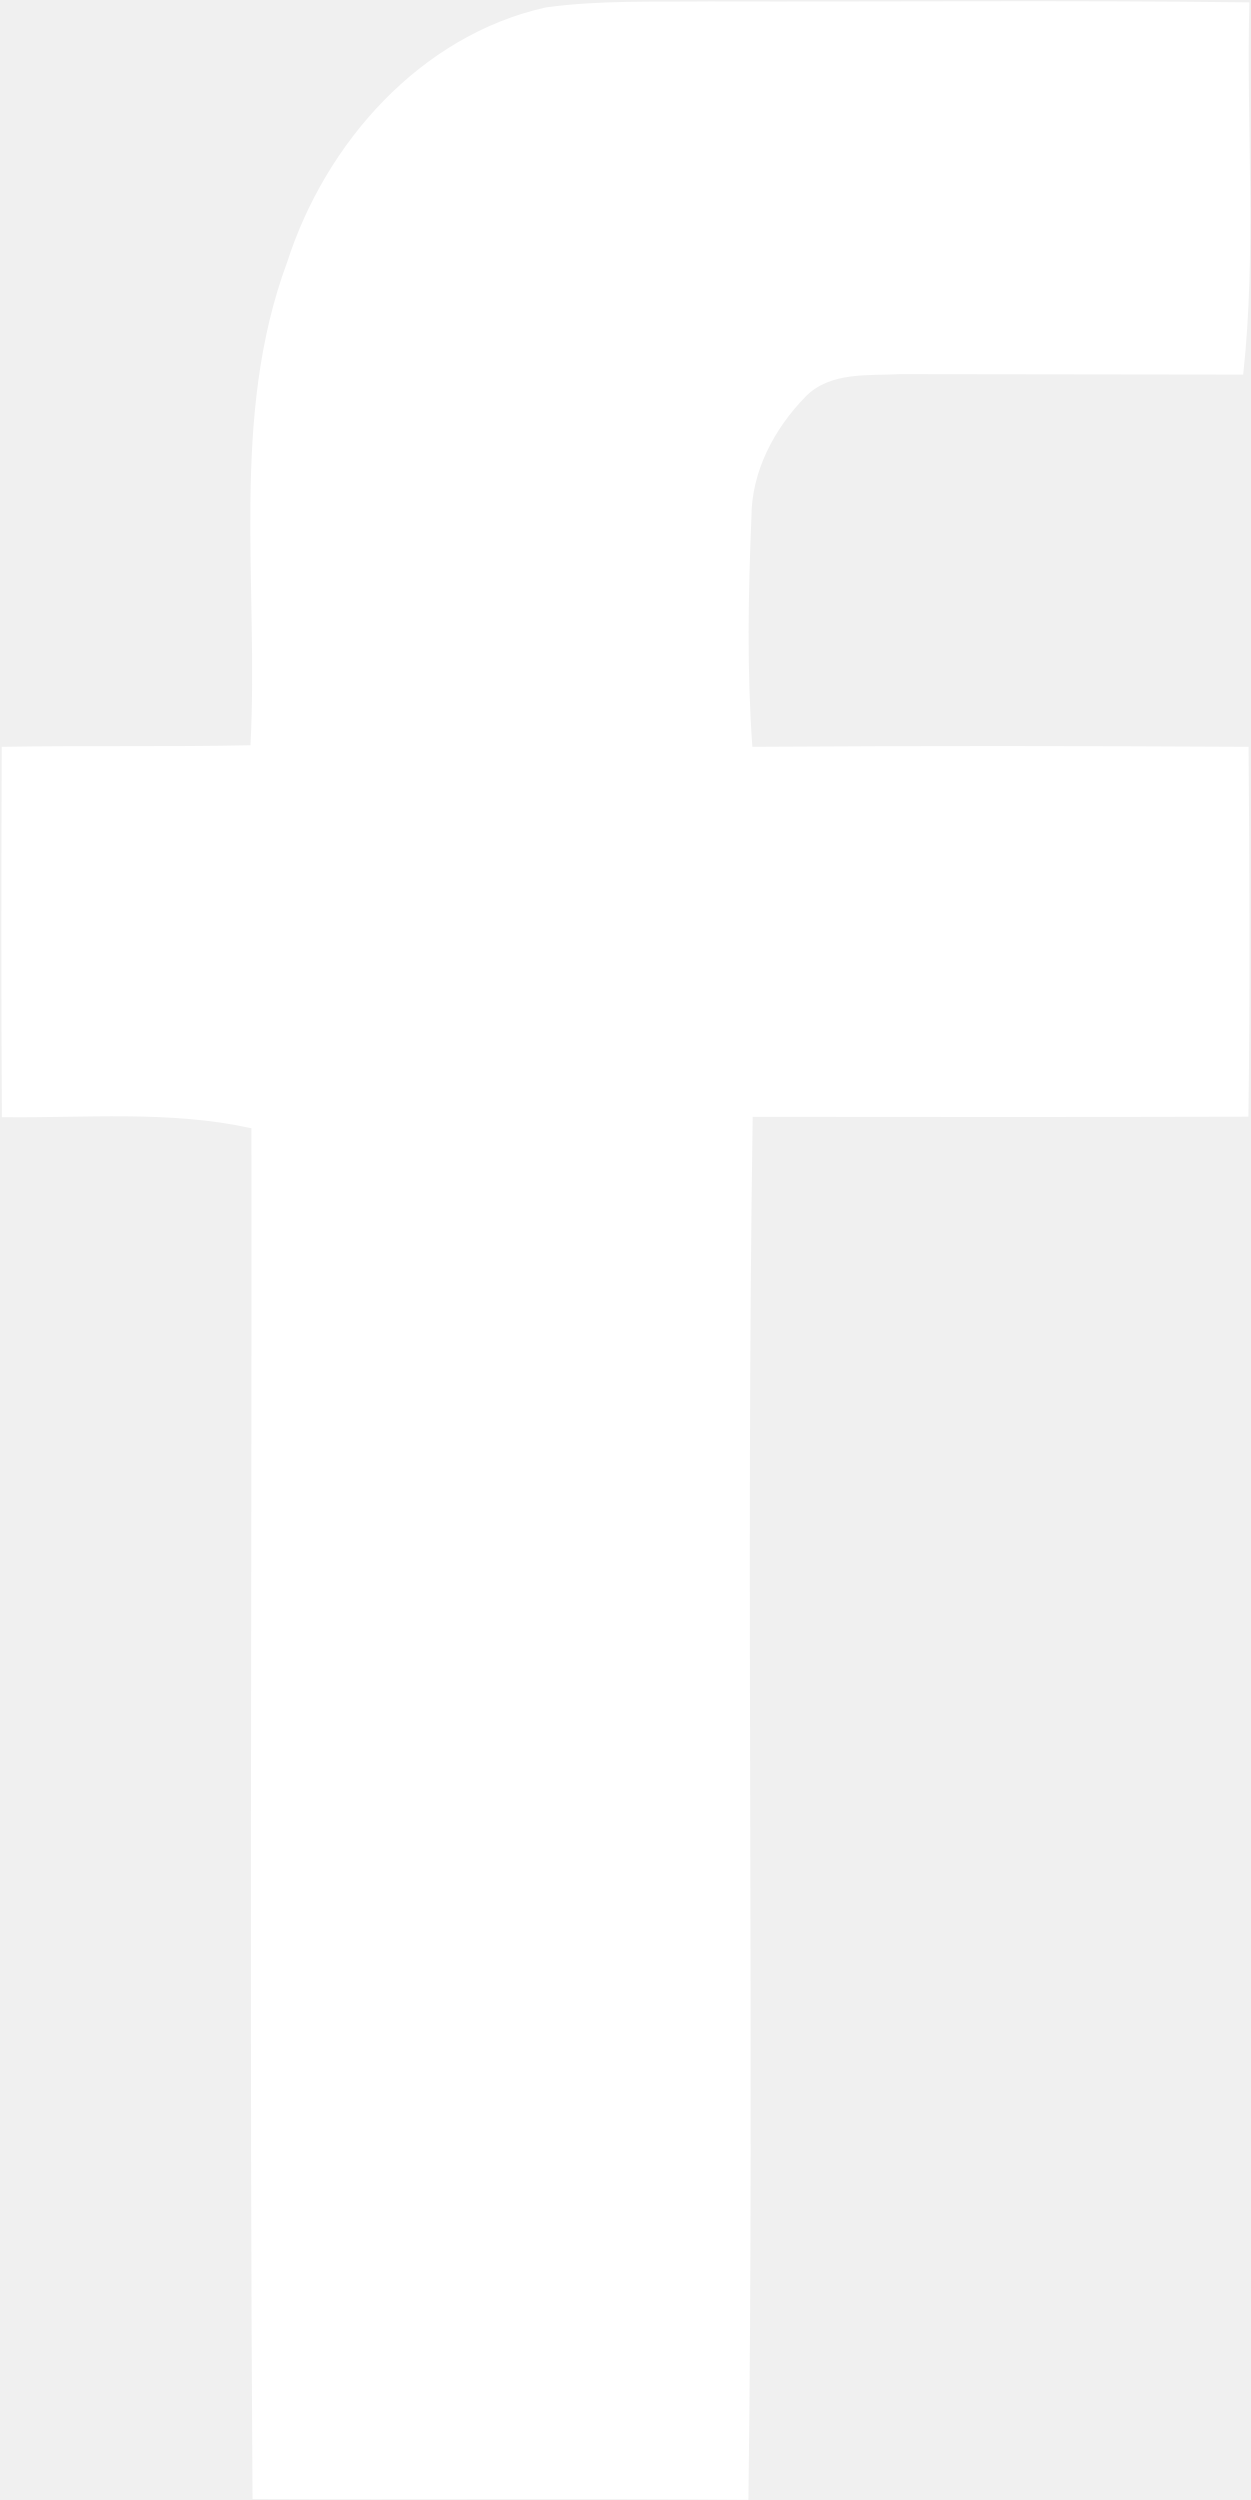
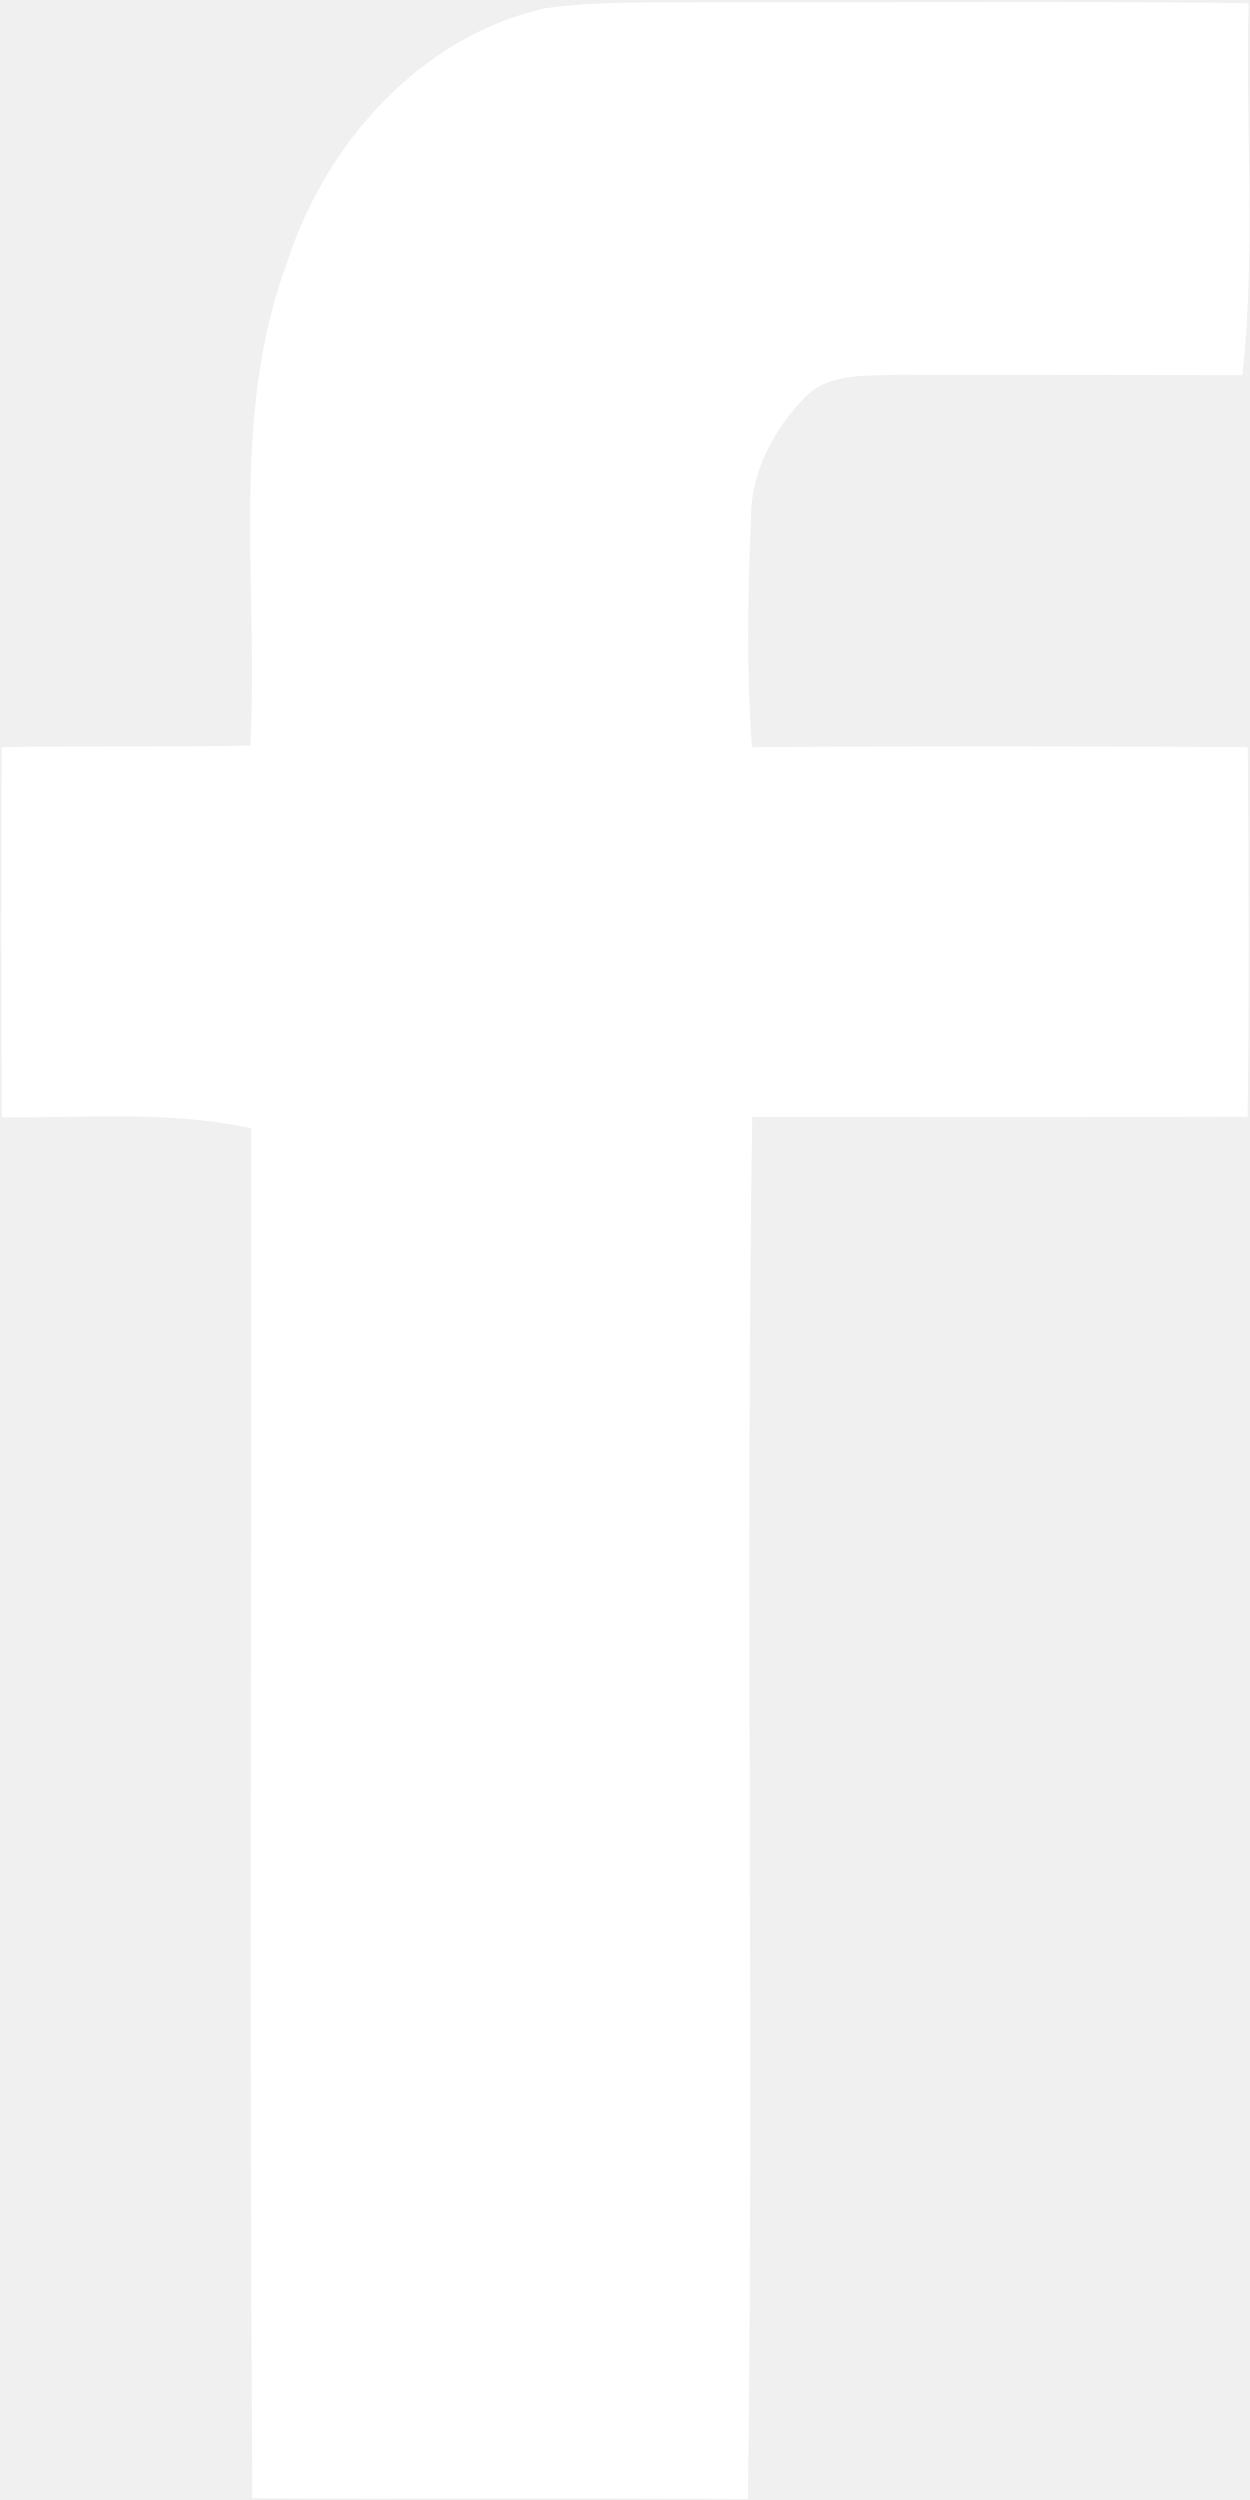
- <svg xmlns="http://www.w3.org/2000/svg" version="1.2" viewBox="0 0 790 1579">
+ <svg xmlns="http://www.w3.org/2000/svg" width="24" height="48" version="1.2" viewBox="0 0 790 1579">
  <style>
		.s0 { fill: #ffffff } 
	</style>
  <g id="#ffffffff">
    <path id="Layer" class="s0" d="m181.4 165.5c24.2-75.3 84.1-143.1 163.3-160.8 34.2-4.7 68.8-3.4 103.2-3.8 113.7 0.3 227.4-0.8 341.2 0.6-2 78.3 4.6 157.1-3.9 235.1-72.2-0.2-144.3-0.1-216.5-0.3-20.2 1.1-44.2-1.7-59.8 14.1-19.8 20.2-34.3 47.3-34.3 76.3-2 48.2-2.9 96.7 0.6 145 104.5-0.7 209-0.6 313.4 0 0.6 77.8 1 155.7-0.1 233.6-104.4 0.3-208.7 0.2-313.1 0.1-4.4 291.1 1.1 582.3-2.7 873.5-104.4-0.9-208.8 0-313.2-0.5-2-288.6-0.4-577.3-0.7-865.8-51.9-11.4-105.1-6.3-157.6-7-0.5-78-0.4-155.9-0.1-233.9 52.4-0.9 104.7 0.1 157.1-1 5.3-101.6-13.1-207.5 23.2-305.2z" />
  </g>
</svg>
